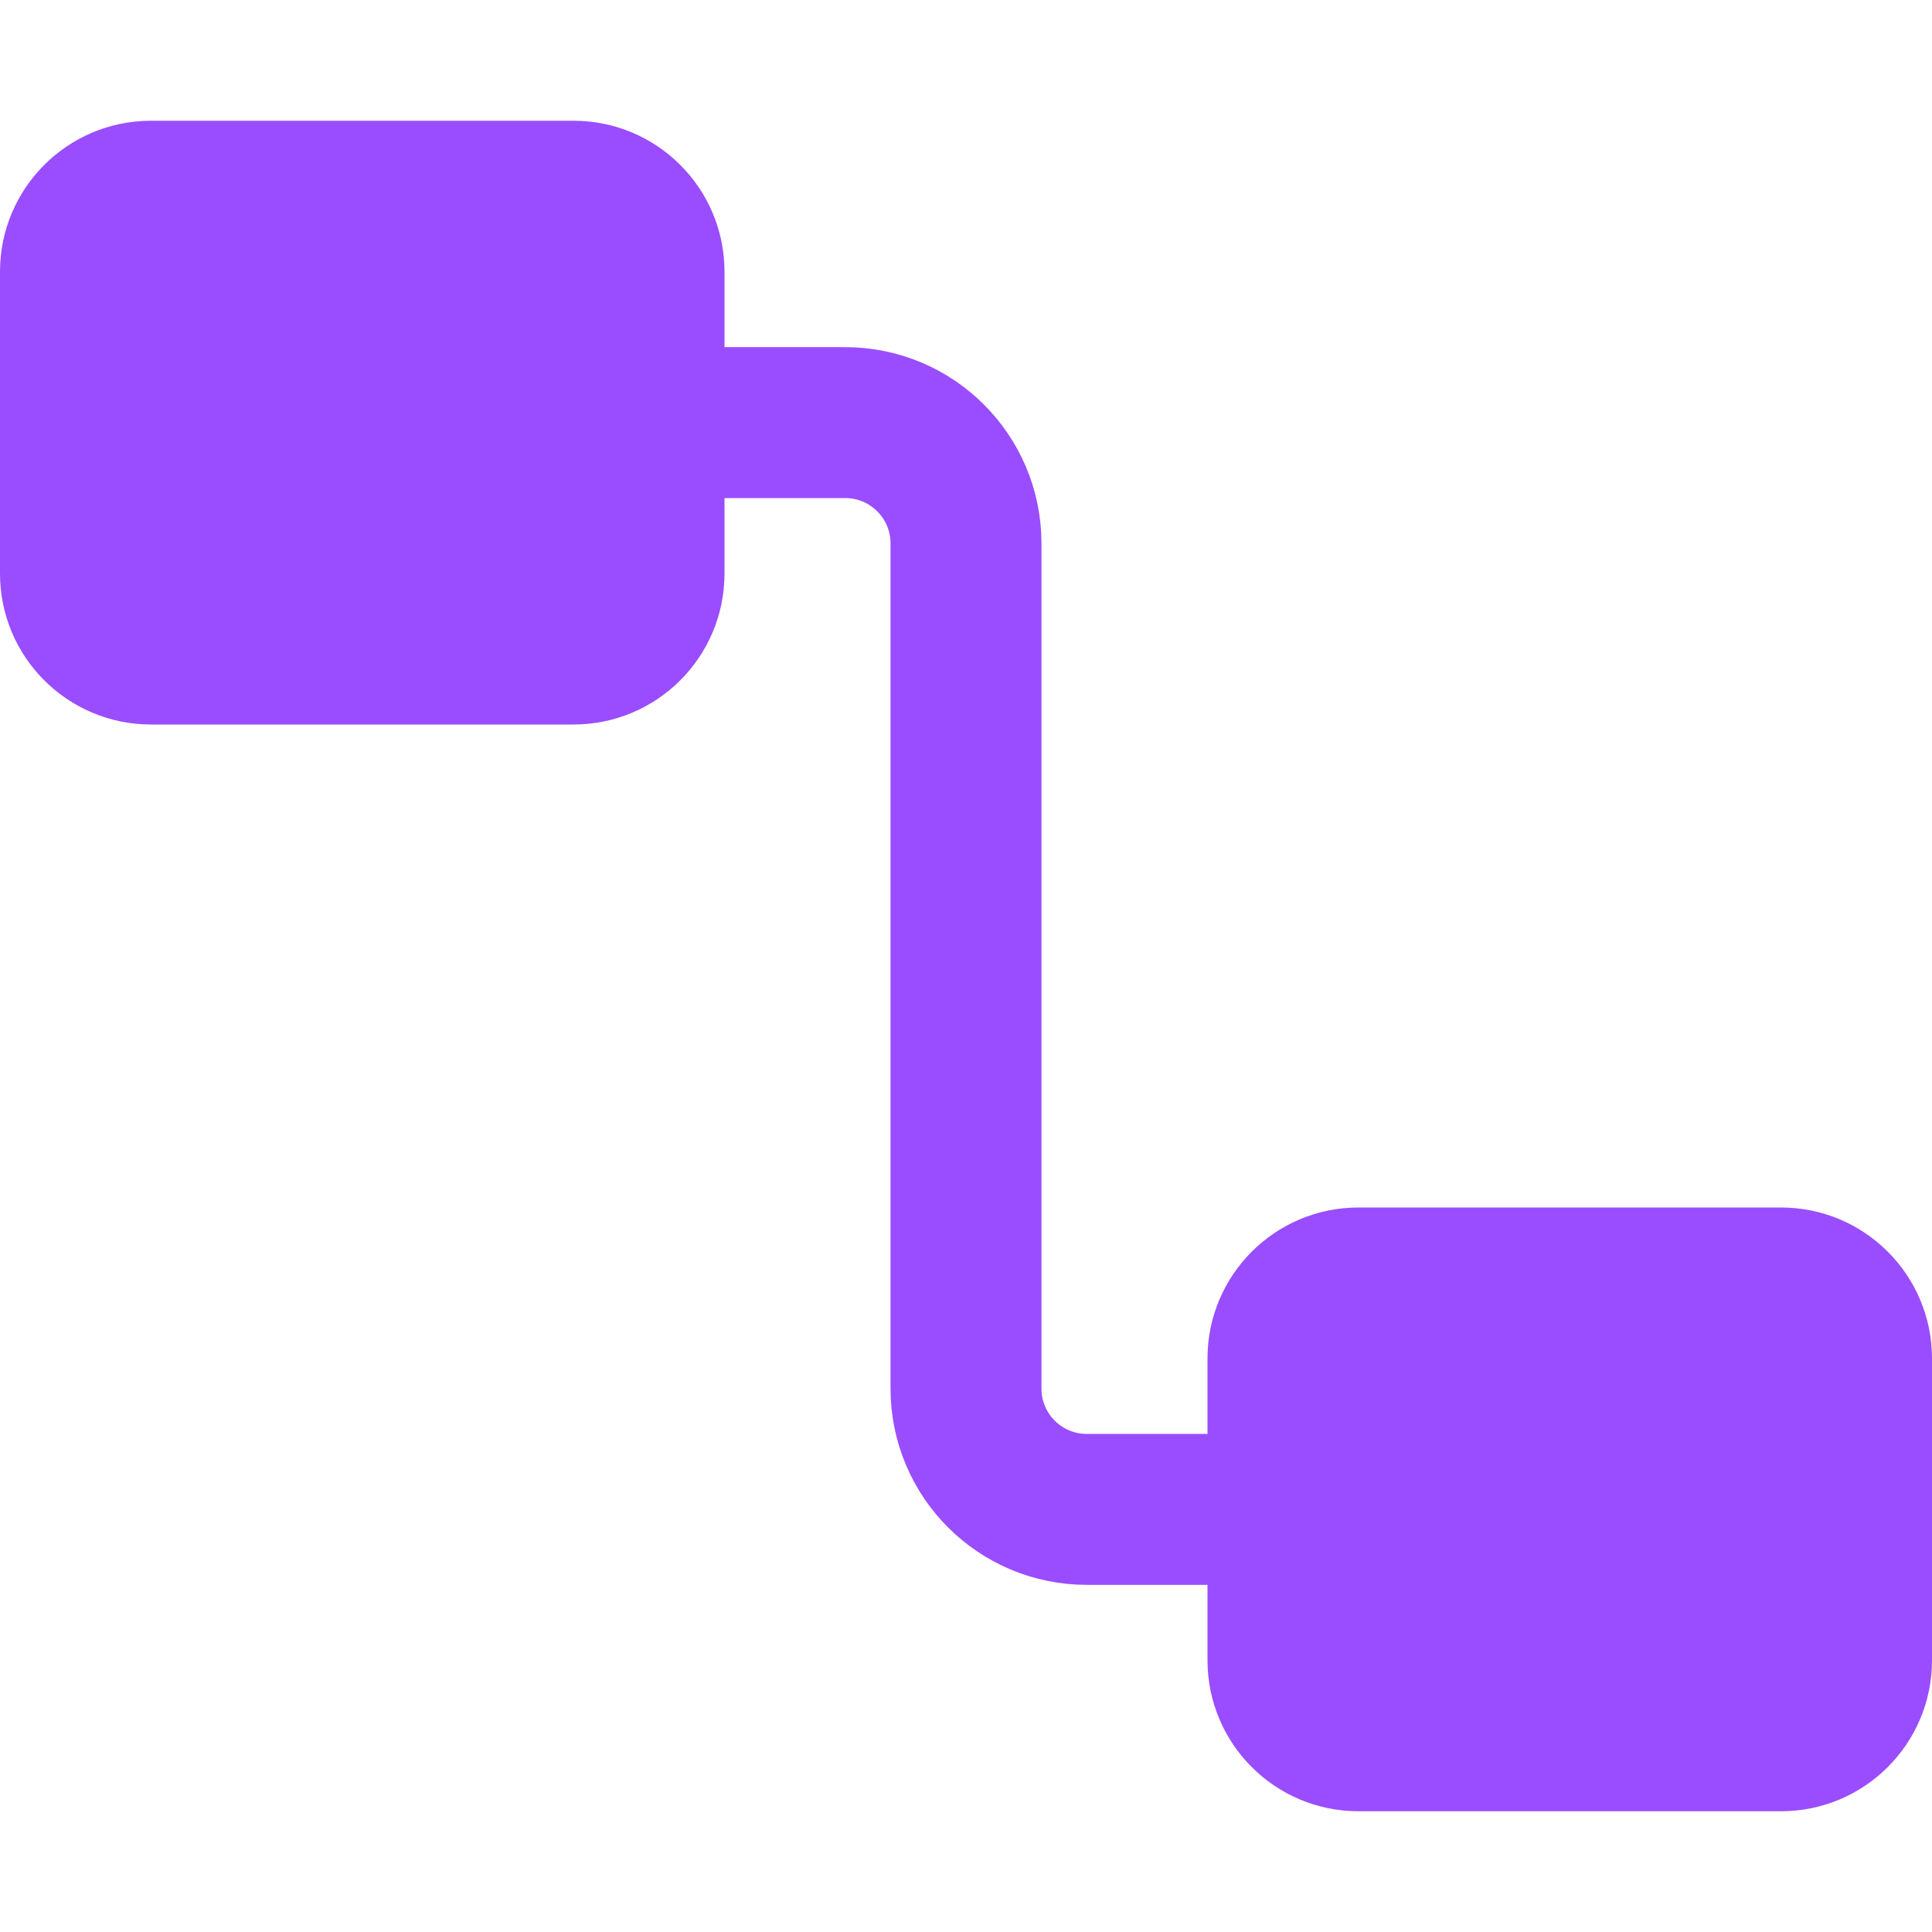
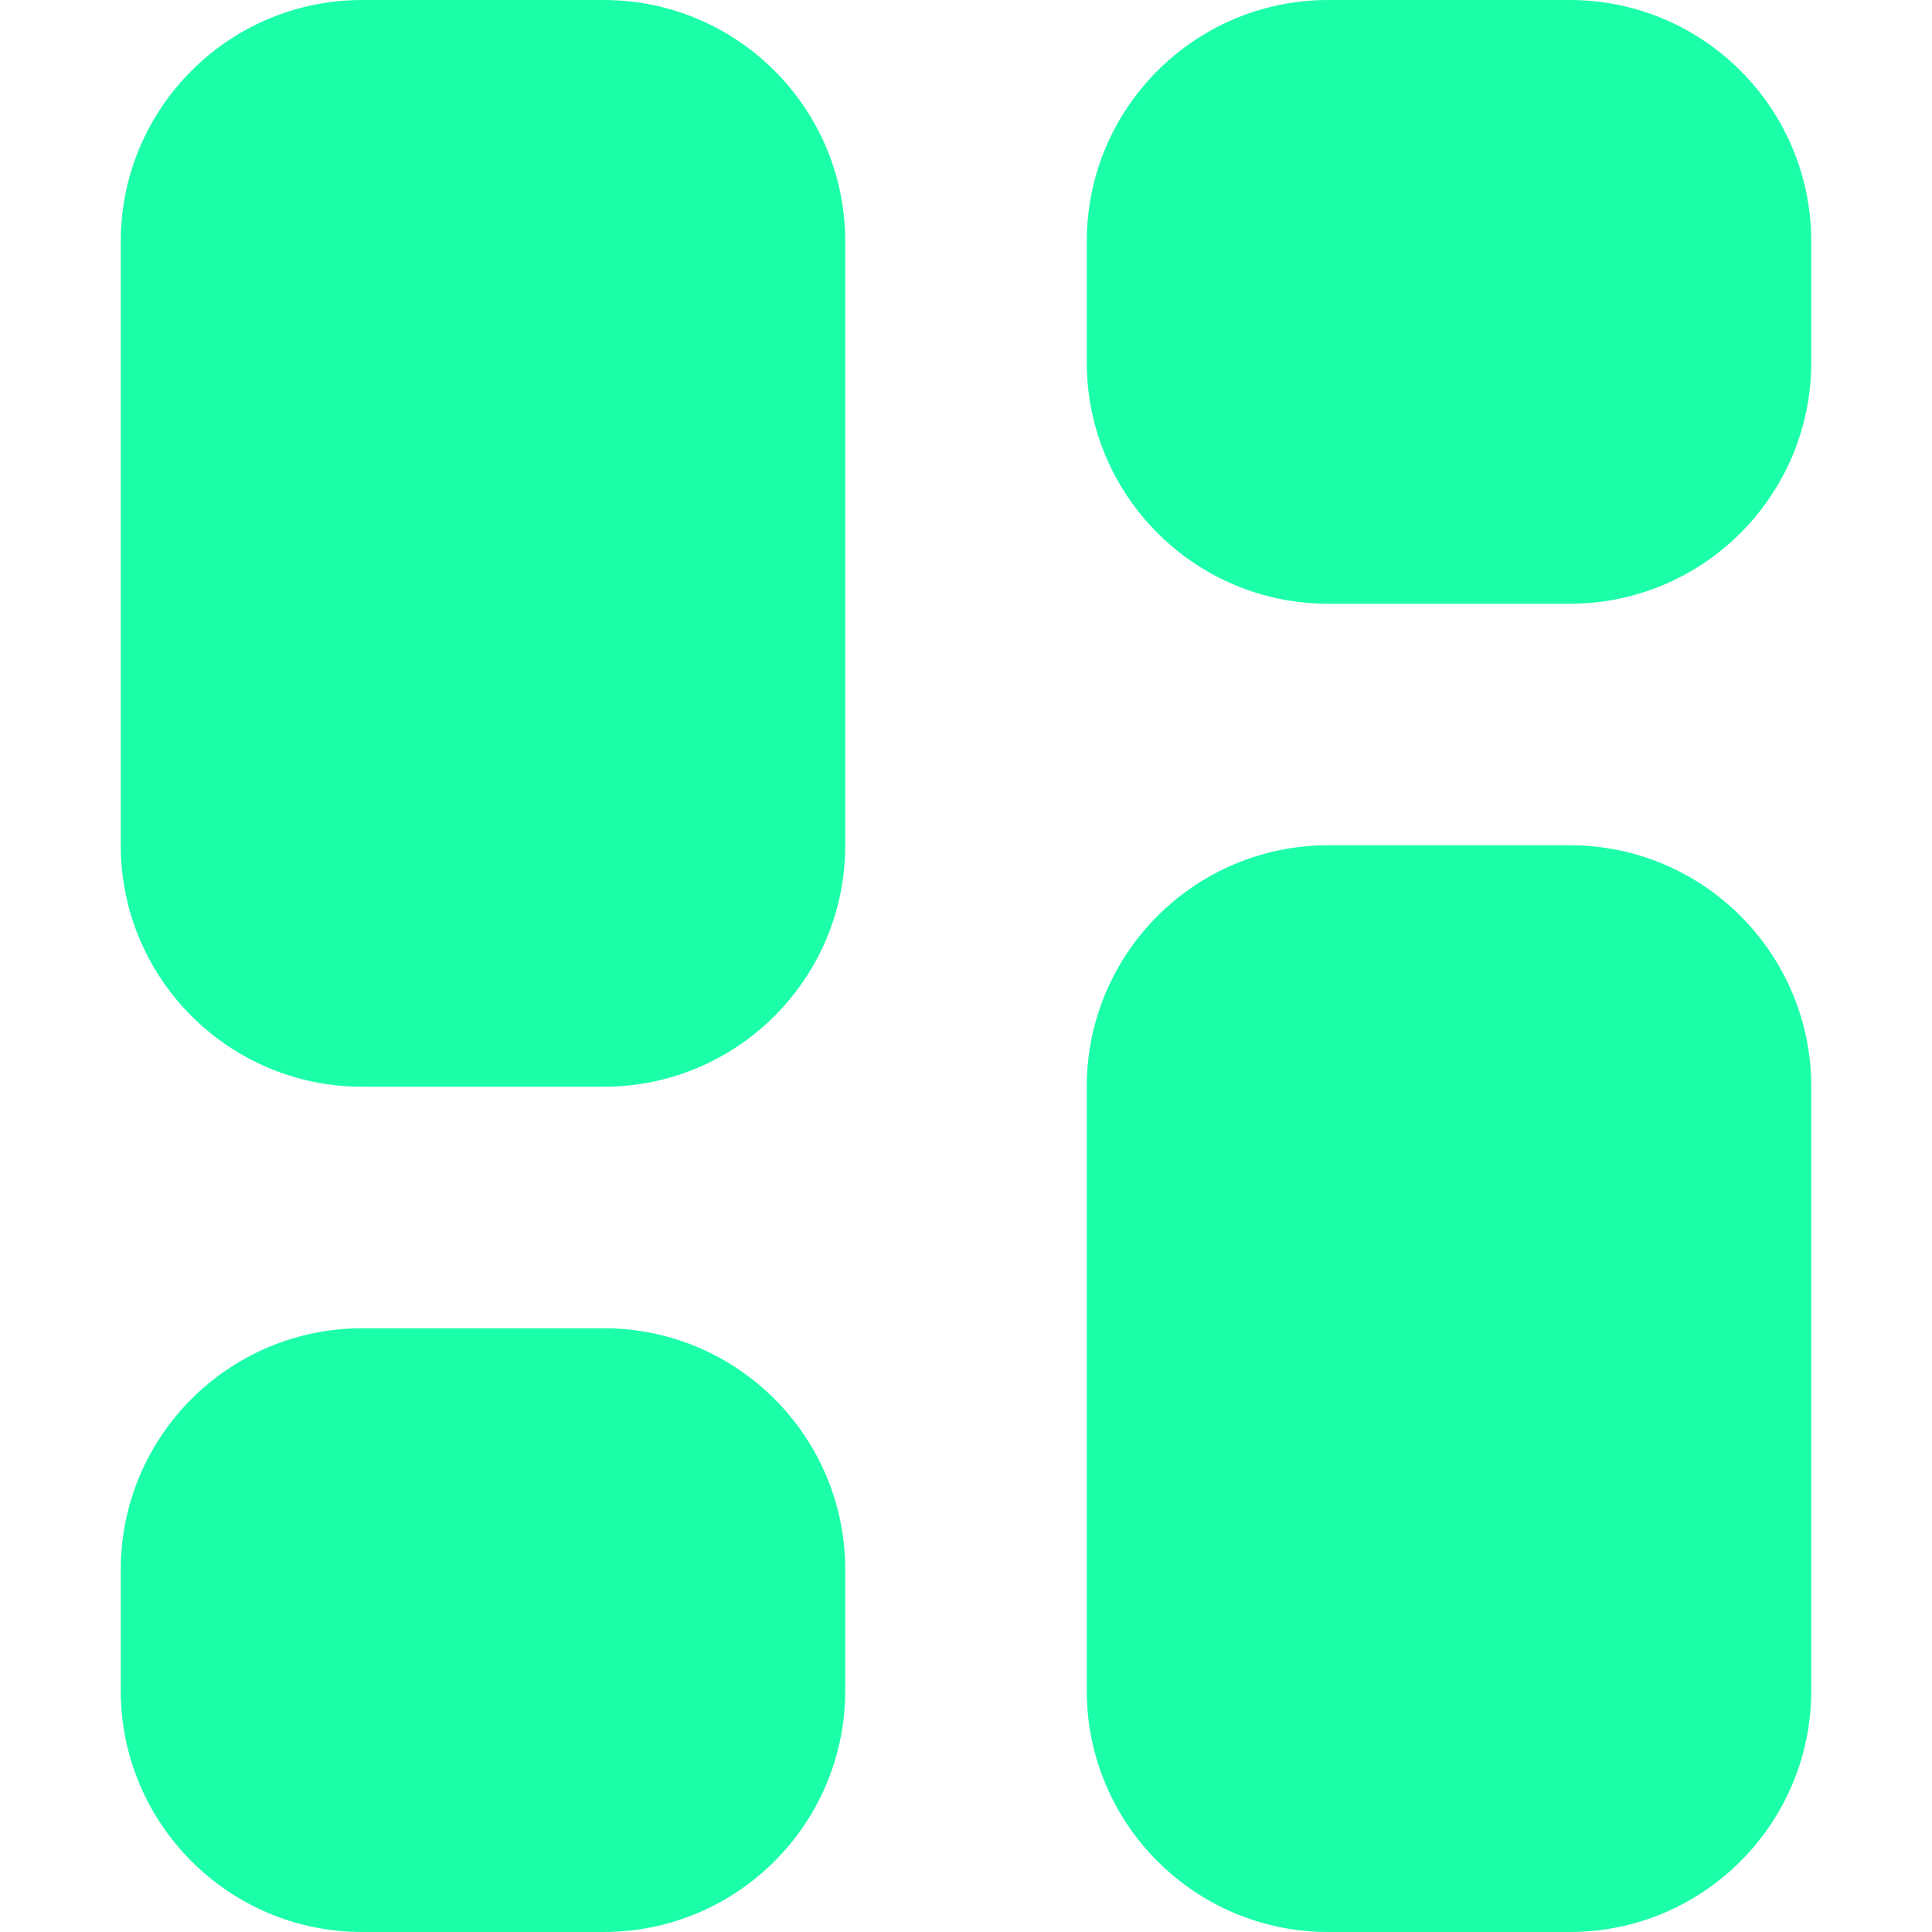
- <svg xmlns="http://www.w3.org/2000/svg" width="16" height="16" viewBox="0 0 16 16" version="1.1">
-   <path d="M 6,3.5 H 7 A 1,1 0 0 1 8,4.5 V 11.5 A 1,1 0 0 0 9,12.5 H 10" style="fill:none;stroke:#9a4dff;stroke-width:1.25;stroke-linecap:round;stroke-linejoin:round" />
-   <rect x="0" y="1" width="6" height="5" rx="1.25" style="fill:#9a4dff;fill-opacity:1;stroke:none" />
-   <rect x="10" y="10" width="6" height="5" rx="1.25" style="fill:#9a4dff;fill-opacity:1;stroke:none" />
+ <svg xmlns="http://www.w3.org/2000/svg" width="16" height="16" version="1.1" viewBox="0 0 16 16">
+   <g fill="#1cffa9" stroke-linecap="round" stroke-linejoin="round">
+     <rect x="1" width="6" height="9" ry="2" stroke-width="1.757" />
+     <rect x="9" y="7" width="6" height="9" ry="2" stroke-width="1.897" />
+     <rect x="1" y="11" width="6" height="5" ry="2" stroke-width="1.852" />
+     <rect x="9" width="6" height="5" ry="2" stroke-width="2" />
+   </g>
</svg>
